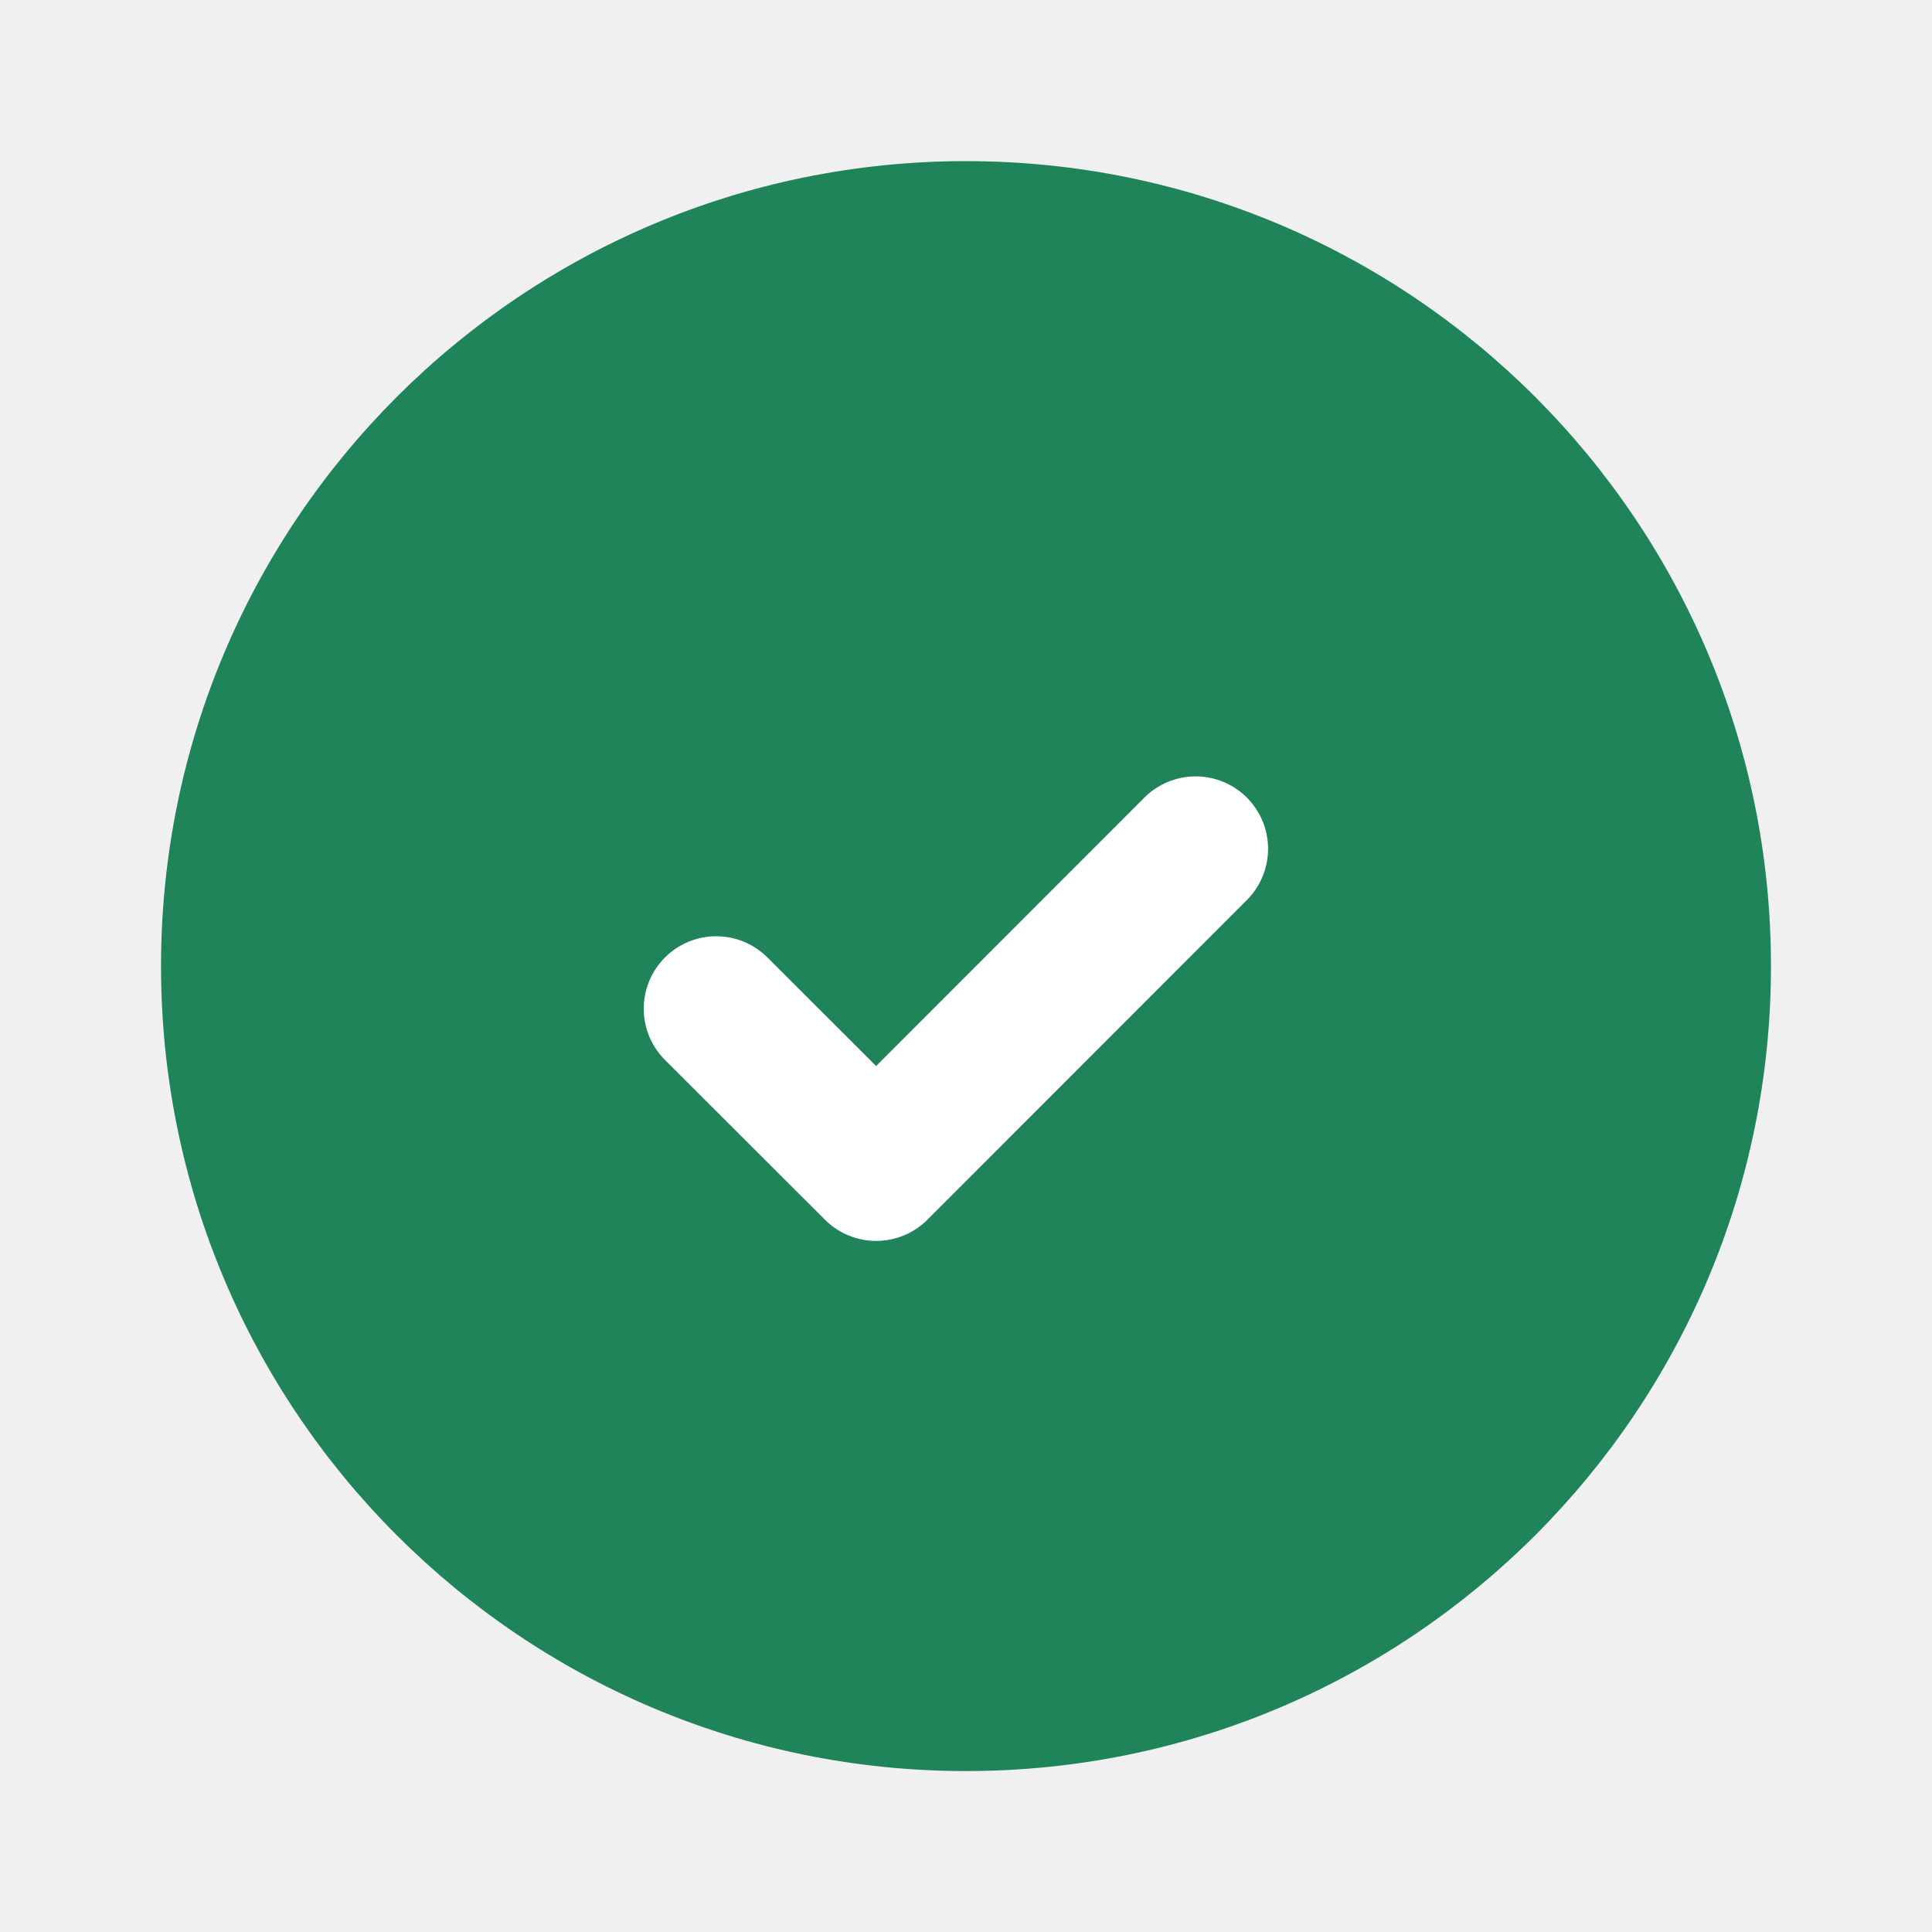
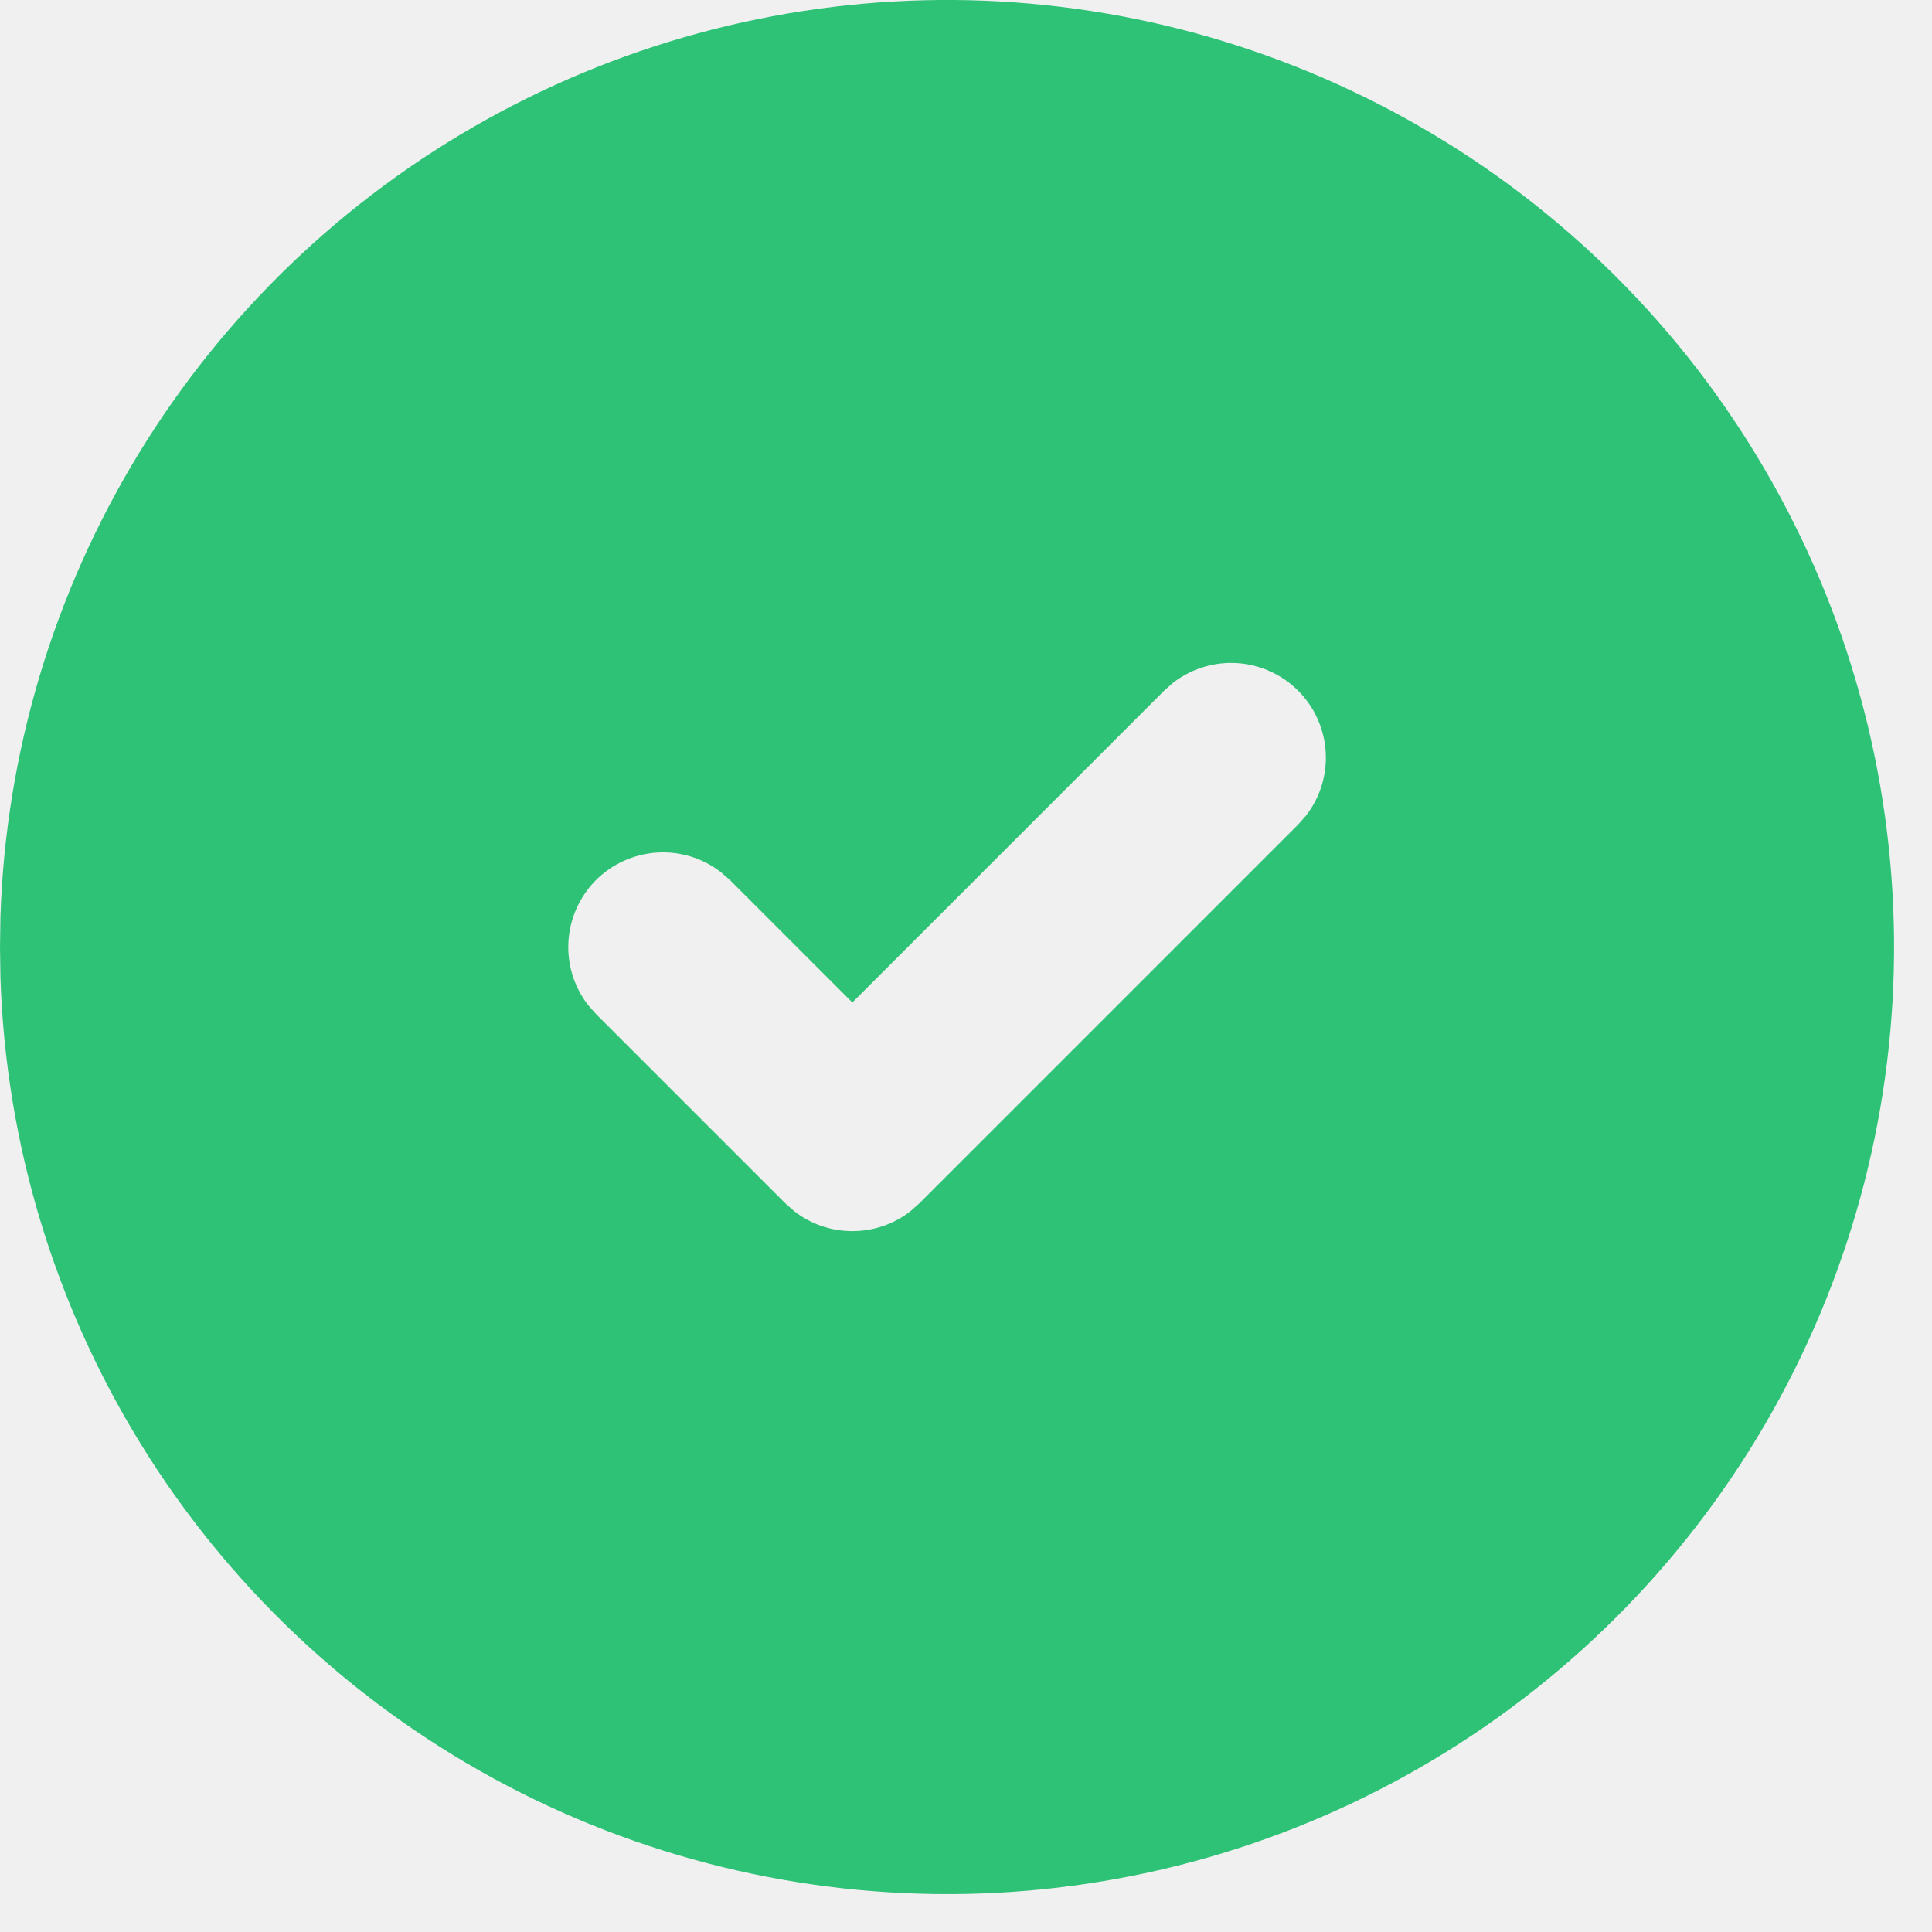
- <svg xmlns="http://www.w3.org/2000/svg" width="20" height="20" viewBox="0 0 20 20" fill="none">
-   <circle cx="10" cy="10.001" r="8.333" fill="#1F845A" />
-   <path d="M12.377 8.787L9.07 12.096L7.414 10.442" stroke="white" stroke-width="1.5" stroke-linecap="round" stroke-linejoin="round" />
+ <svg xmlns="http://www.w3.org/2000/svg" width="17" height="17" viewBox="0 0 17 17" fill="none">
+   <path d="M12.5 1.117C13.757 1.842 14.803 2.884 15.533 4.138C16.264 5.392 16.654 6.815 16.666 8.266C16.678 9.717 16.31 11.146 15.6 12.412C14.89 13.678 13.861 14.736 12.616 15.482C11.371 16.228 9.953 16.636 8.502 16.665C7.051 16.694 5.617 16.344 4.343 15.649C3.069 14.954 1.998 13.939 1.237 12.703C0.476 11.467 0.051 10.054 0.004 8.603L0 8.333L0.004 8.063C0.051 6.624 0.47 5.222 1.22 3.992C1.97 2.763 3.026 1.749 4.284 1.05C5.543 0.35 6.961 -0.011 8.401 0C9.841 0.012 11.253 0.397 12.5 1.117ZM11.422 6.077C11.279 5.934 11.088 5.848 10.886 5.835C10.683 5.822 10.483 5.884 10.322 6.008L10.244 6.077L7.5 8.821L6.423 7.744L6.344 7.675C6.184 7.551 5.984 7.489 5.781 7.502C5.579 7.515 5.388 7.601 5.244 7.744C5.101 7.888 5.015 8.079 5.002 8.281C4.989 8.484 5.051 8.684 5.175 8.844L5.244 8.922L6.911 10.589L6.989 10.658C7.135 10.772 7.315 10.833 7.5 10.833C7.685 10.833 7.865 10.772 8.011 10.658L8.089 10.589L11.422 7.256L11.492 7.177C11.616 7.017 11.678 6.817 11.665 6.614C11.652 6.412 11.566 6.221 11.422 6.077Z" fill="#2EC277" />
</svg>
